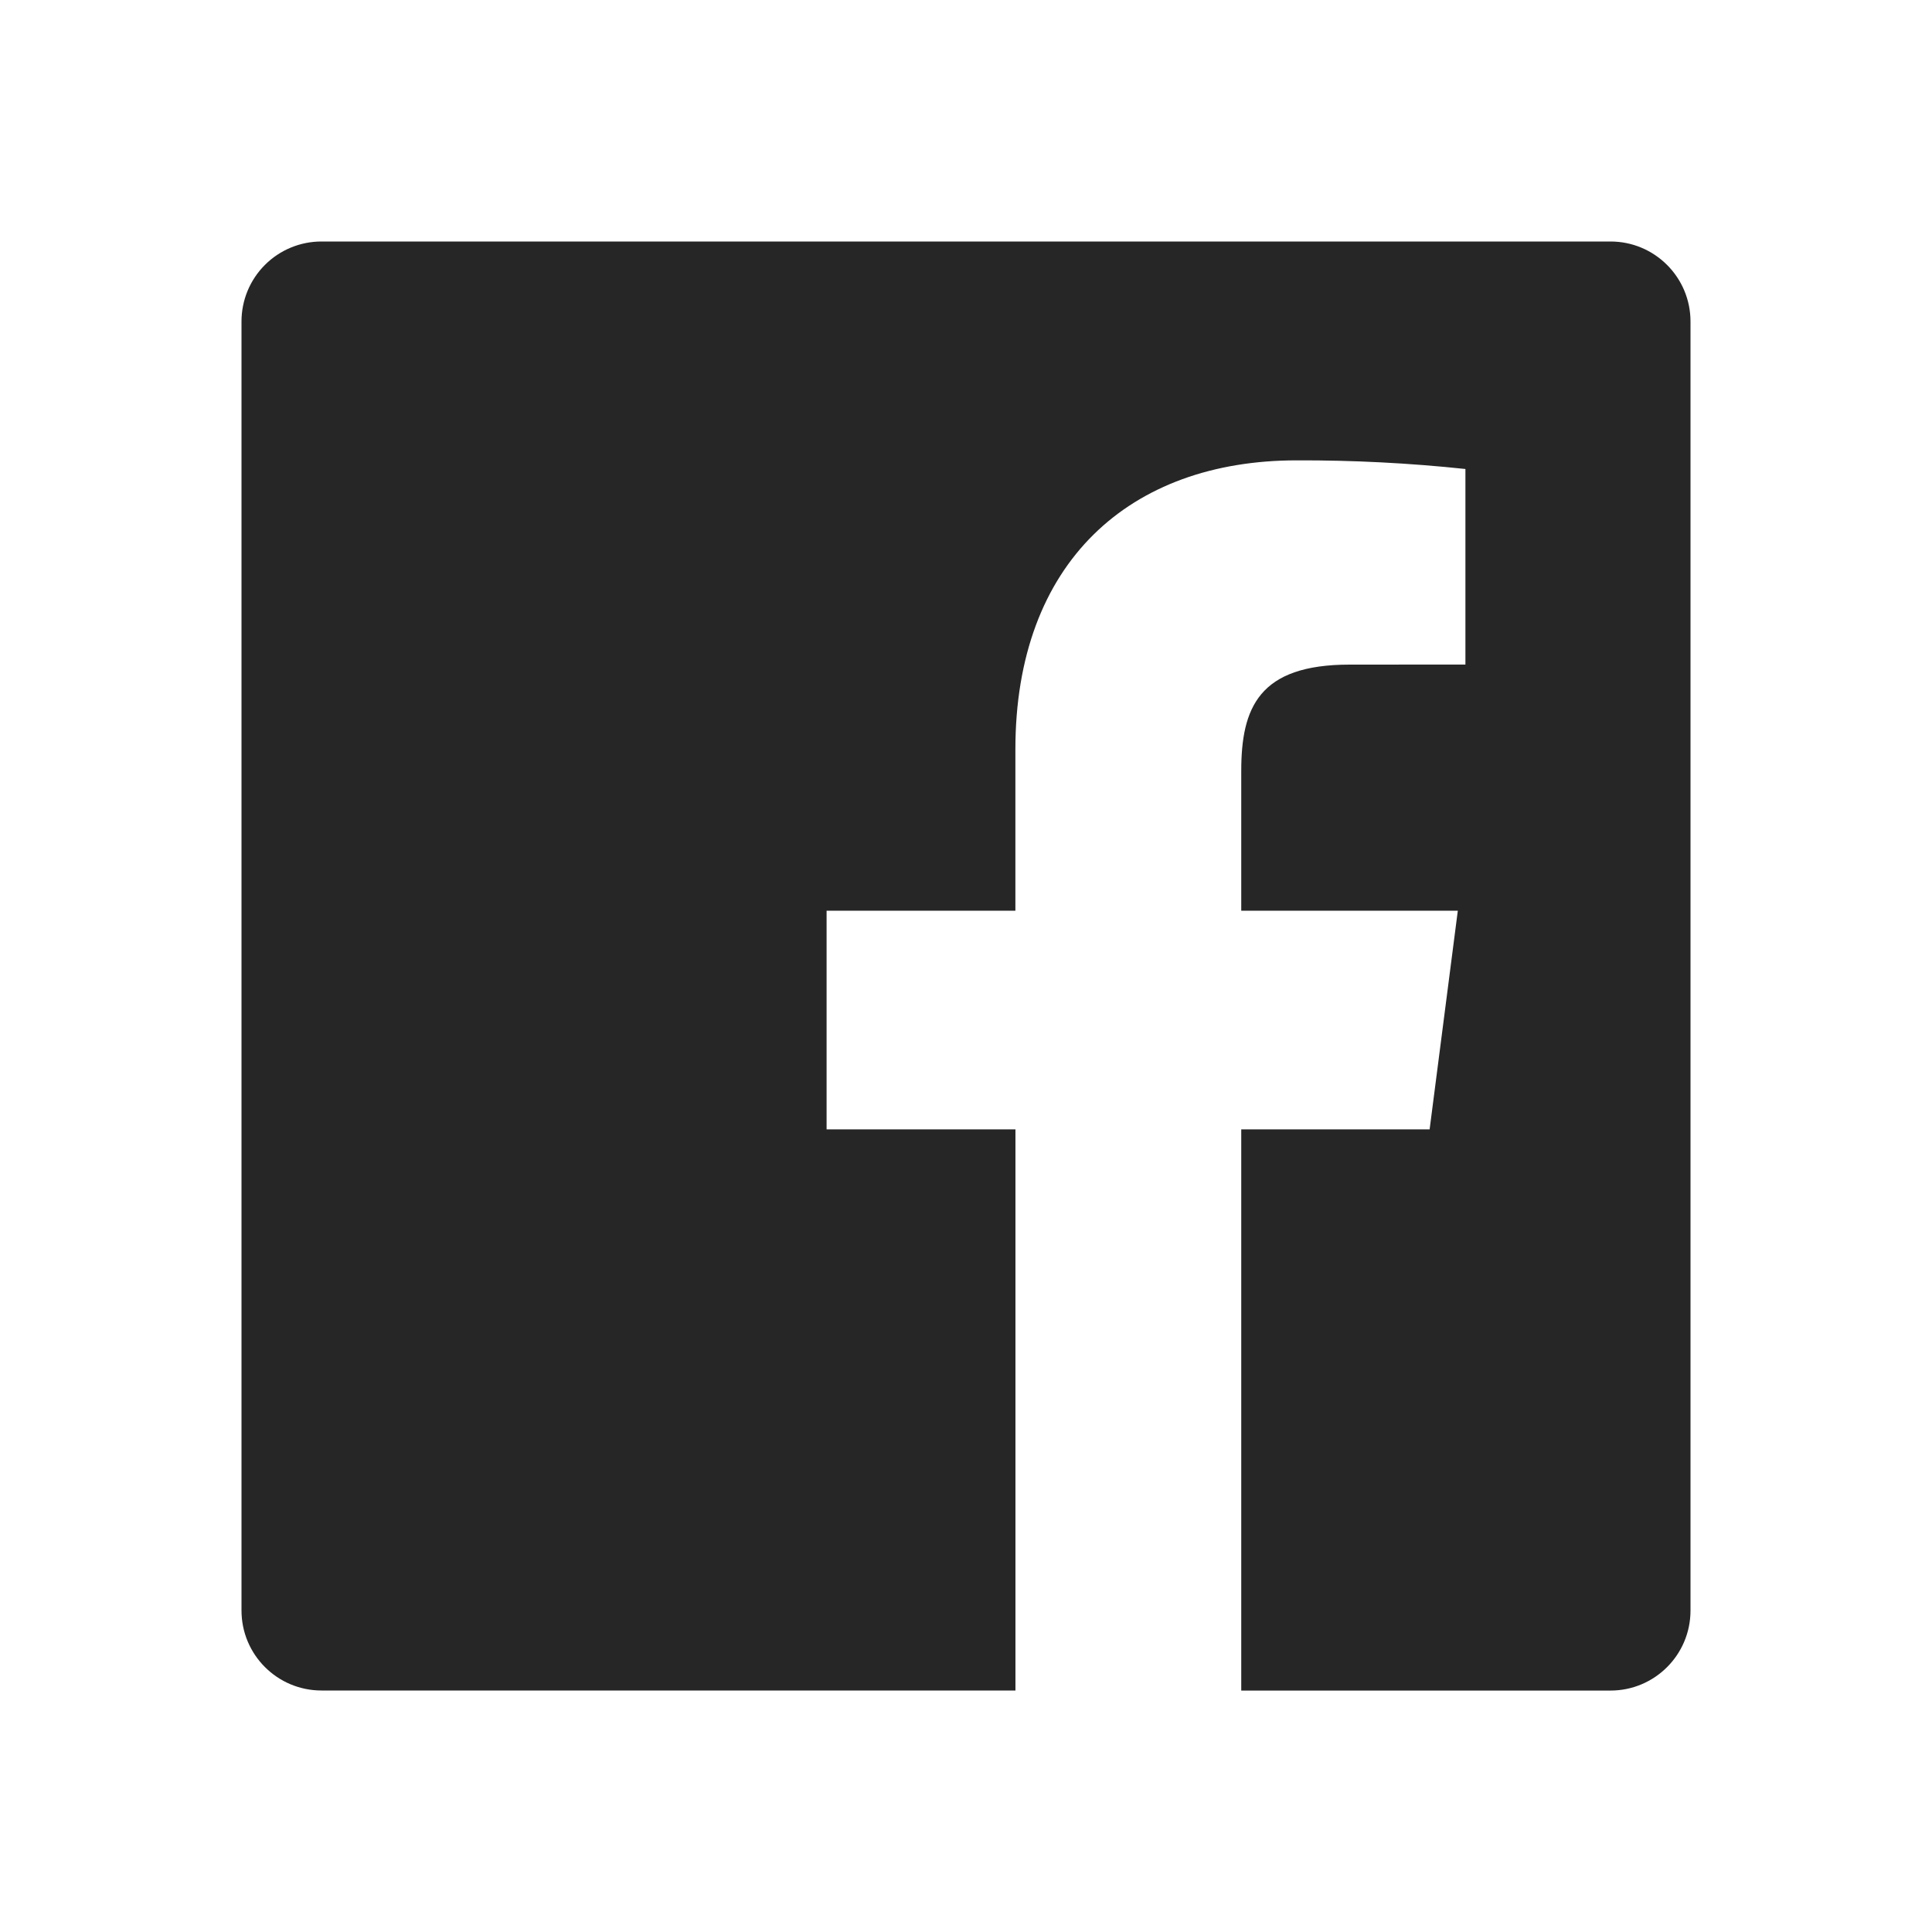
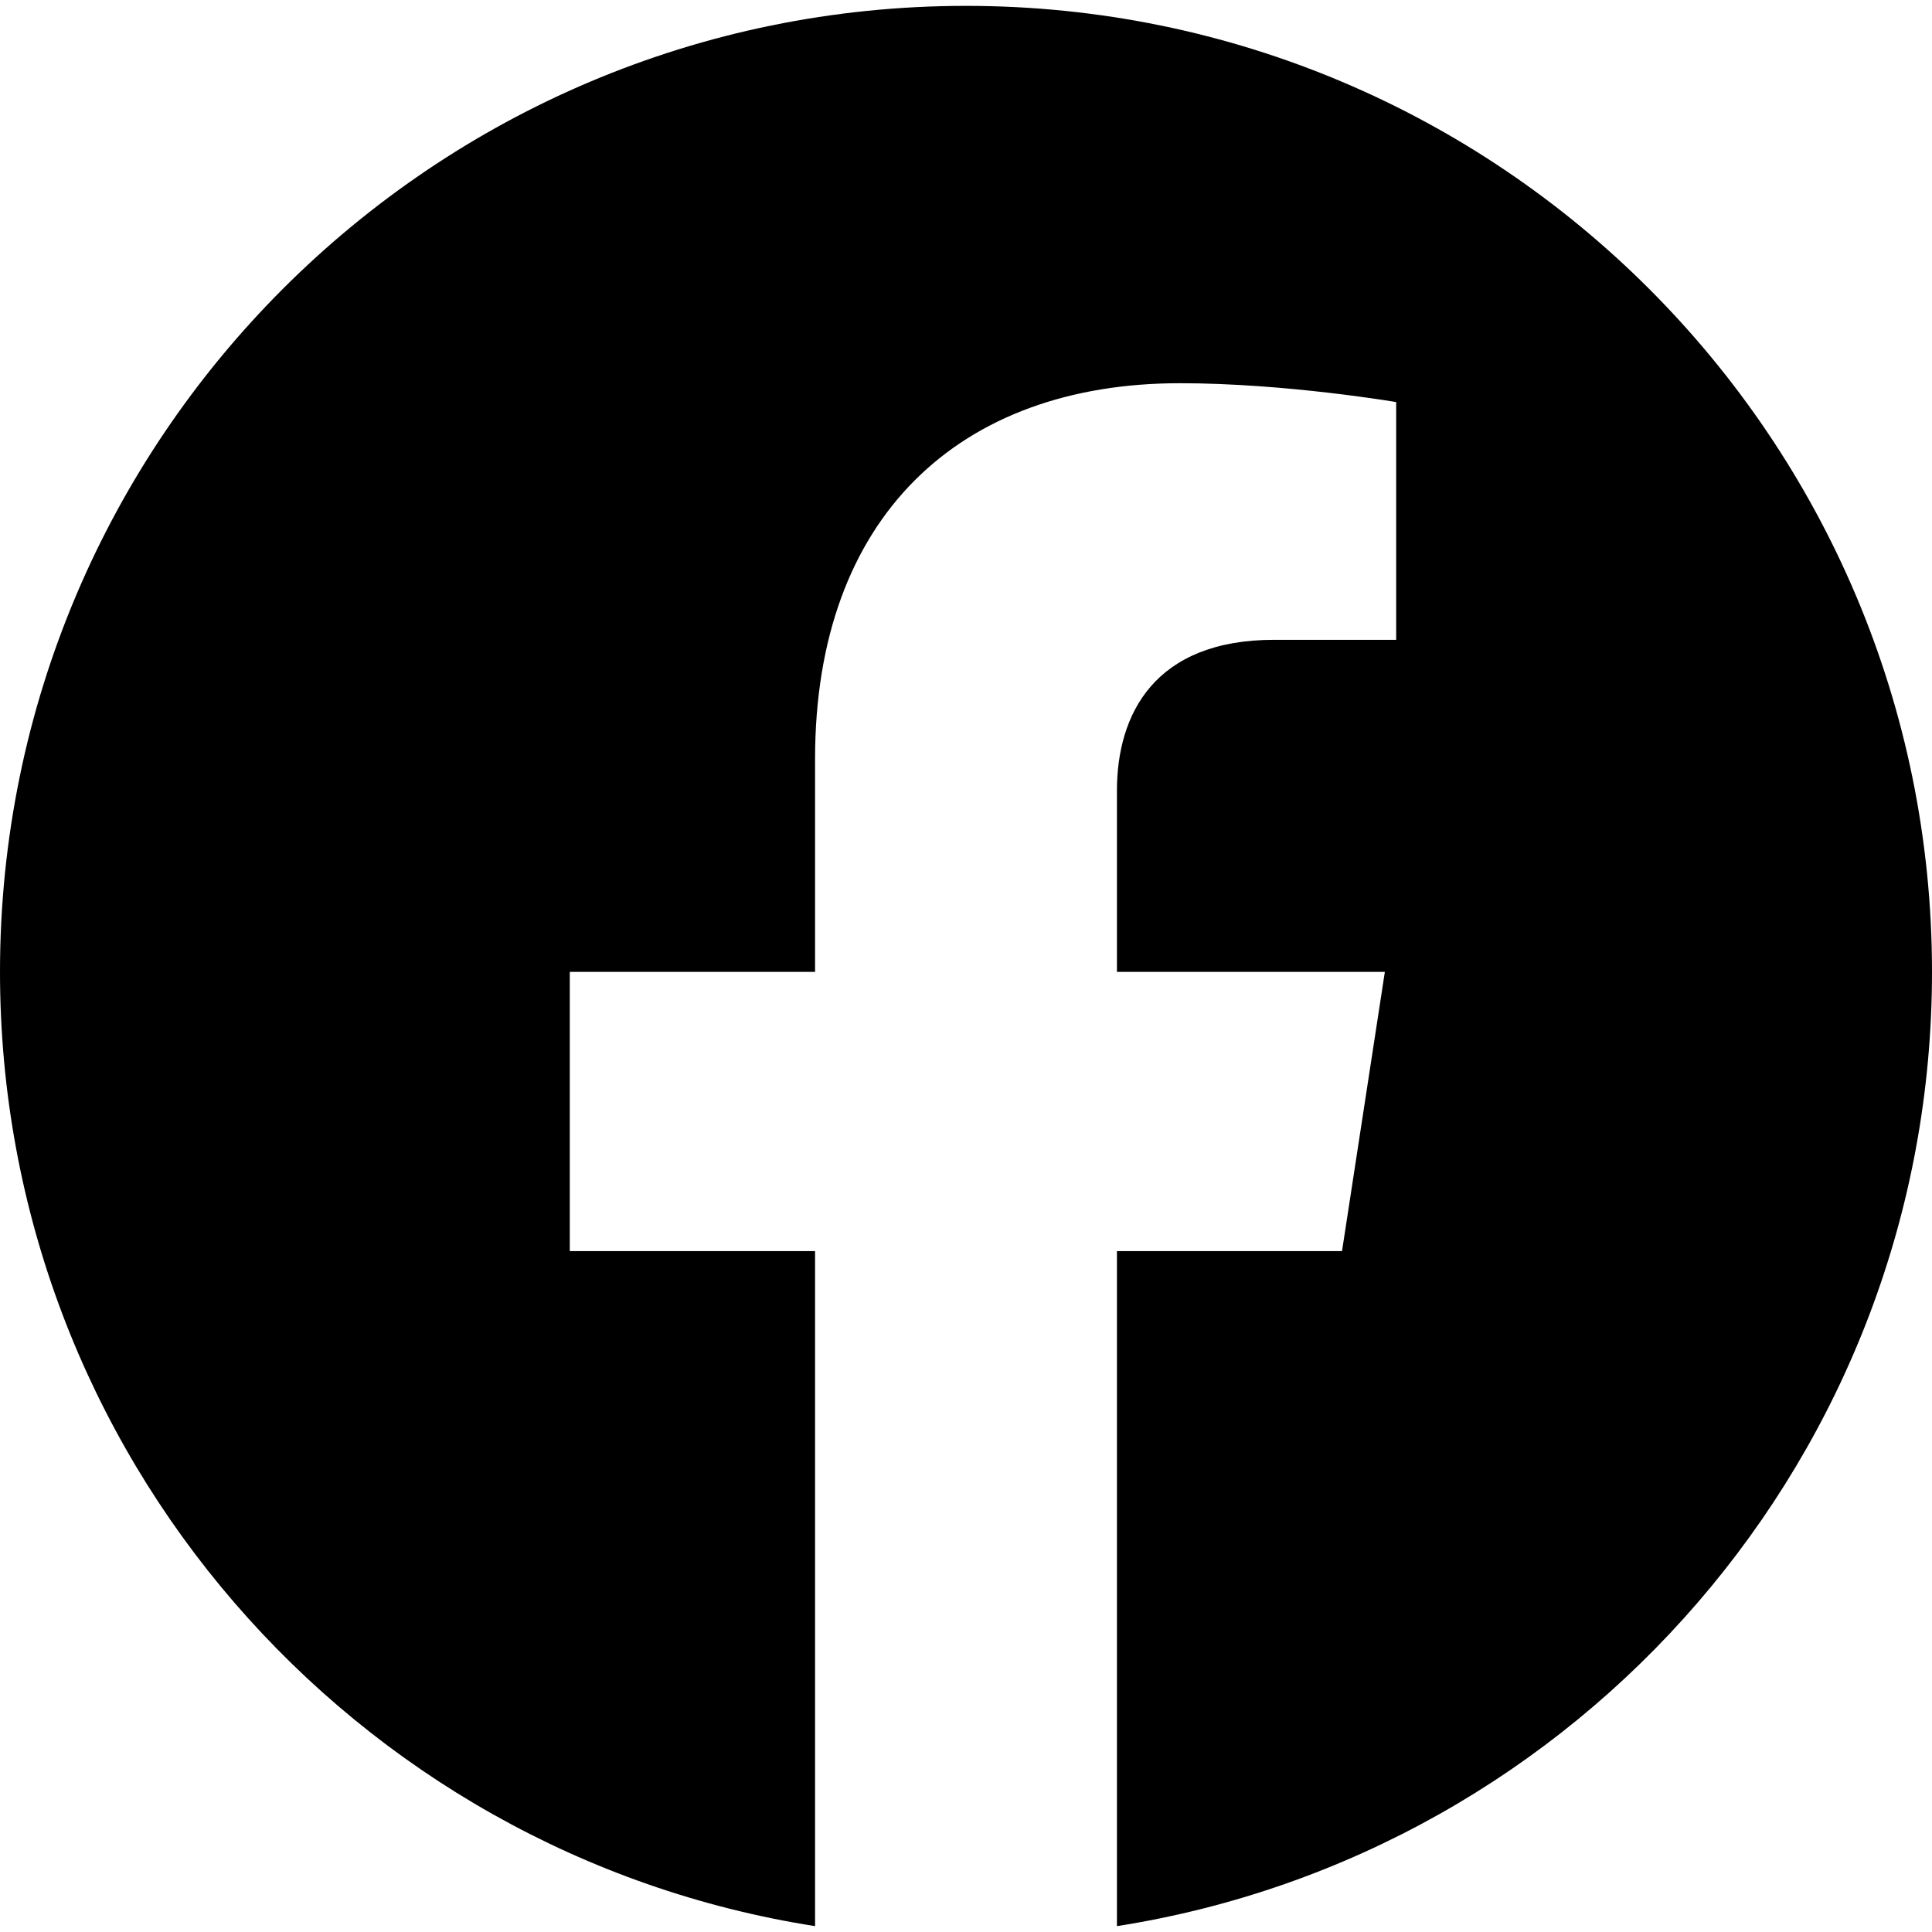
- <svg xmlns="http://www.w3.org/2000/svg" viewBox="0 0 32 32">
-   <path id="facebook" d="M28,5.325v21.351a1.325,1.325,0,0,1-1.325,1.325H20.559V18.706h3.12l.467-3.622H20.559V12.771c0-1.049.291-1.763,1.795-1.763l1.918-.001V7.768a25.663,25.663,0,0,0-2.795-.143c-2.765,0-4.659,1.688-4.659,4.788V15.084H13.691v3.622H16.819v9.294H5.325a1.325,1.325,0,0,1-1.325-1.325V5.325A1.324,1.324,0,0,1,5.325,4H26.675A1.325,1.325,0,0,1,28,5.325Z" fill="#262626" />
+ <svg xmlns="http://www.w3.org/2000/svg" height="100%" style="fill-rule:evenodd;clip-rule:evenodd;stroke-linejoin:round;stroke-miterlimit:2;" version="1.1" viewBox="0 0 512 512" width="100%" xml:space="preserve">
+   <path d="M512,257.555c0,-141.385 -114.615,-256 -256,-256c-141.385,0 -256,114.615 -256,256c0,127.777 93.616,233.685 216,252.89l0,-178.89l-65,0l0,-74l65,0l0,-56.4c0,-64.16 38.219,-99.6 96.695,-99.6c28.009,0 57.305,5 57.305,5l0,63l-32.281,0c-31.801,0 -41.719,19.733 -41.719,39.978l0,48.022l71,0l-11.35,74l-59.65,0l0,178.89c122.385,-19.205 216,-125.113 216,-252.89Z" style="fill-rule:nonzero;" />
</svg>
